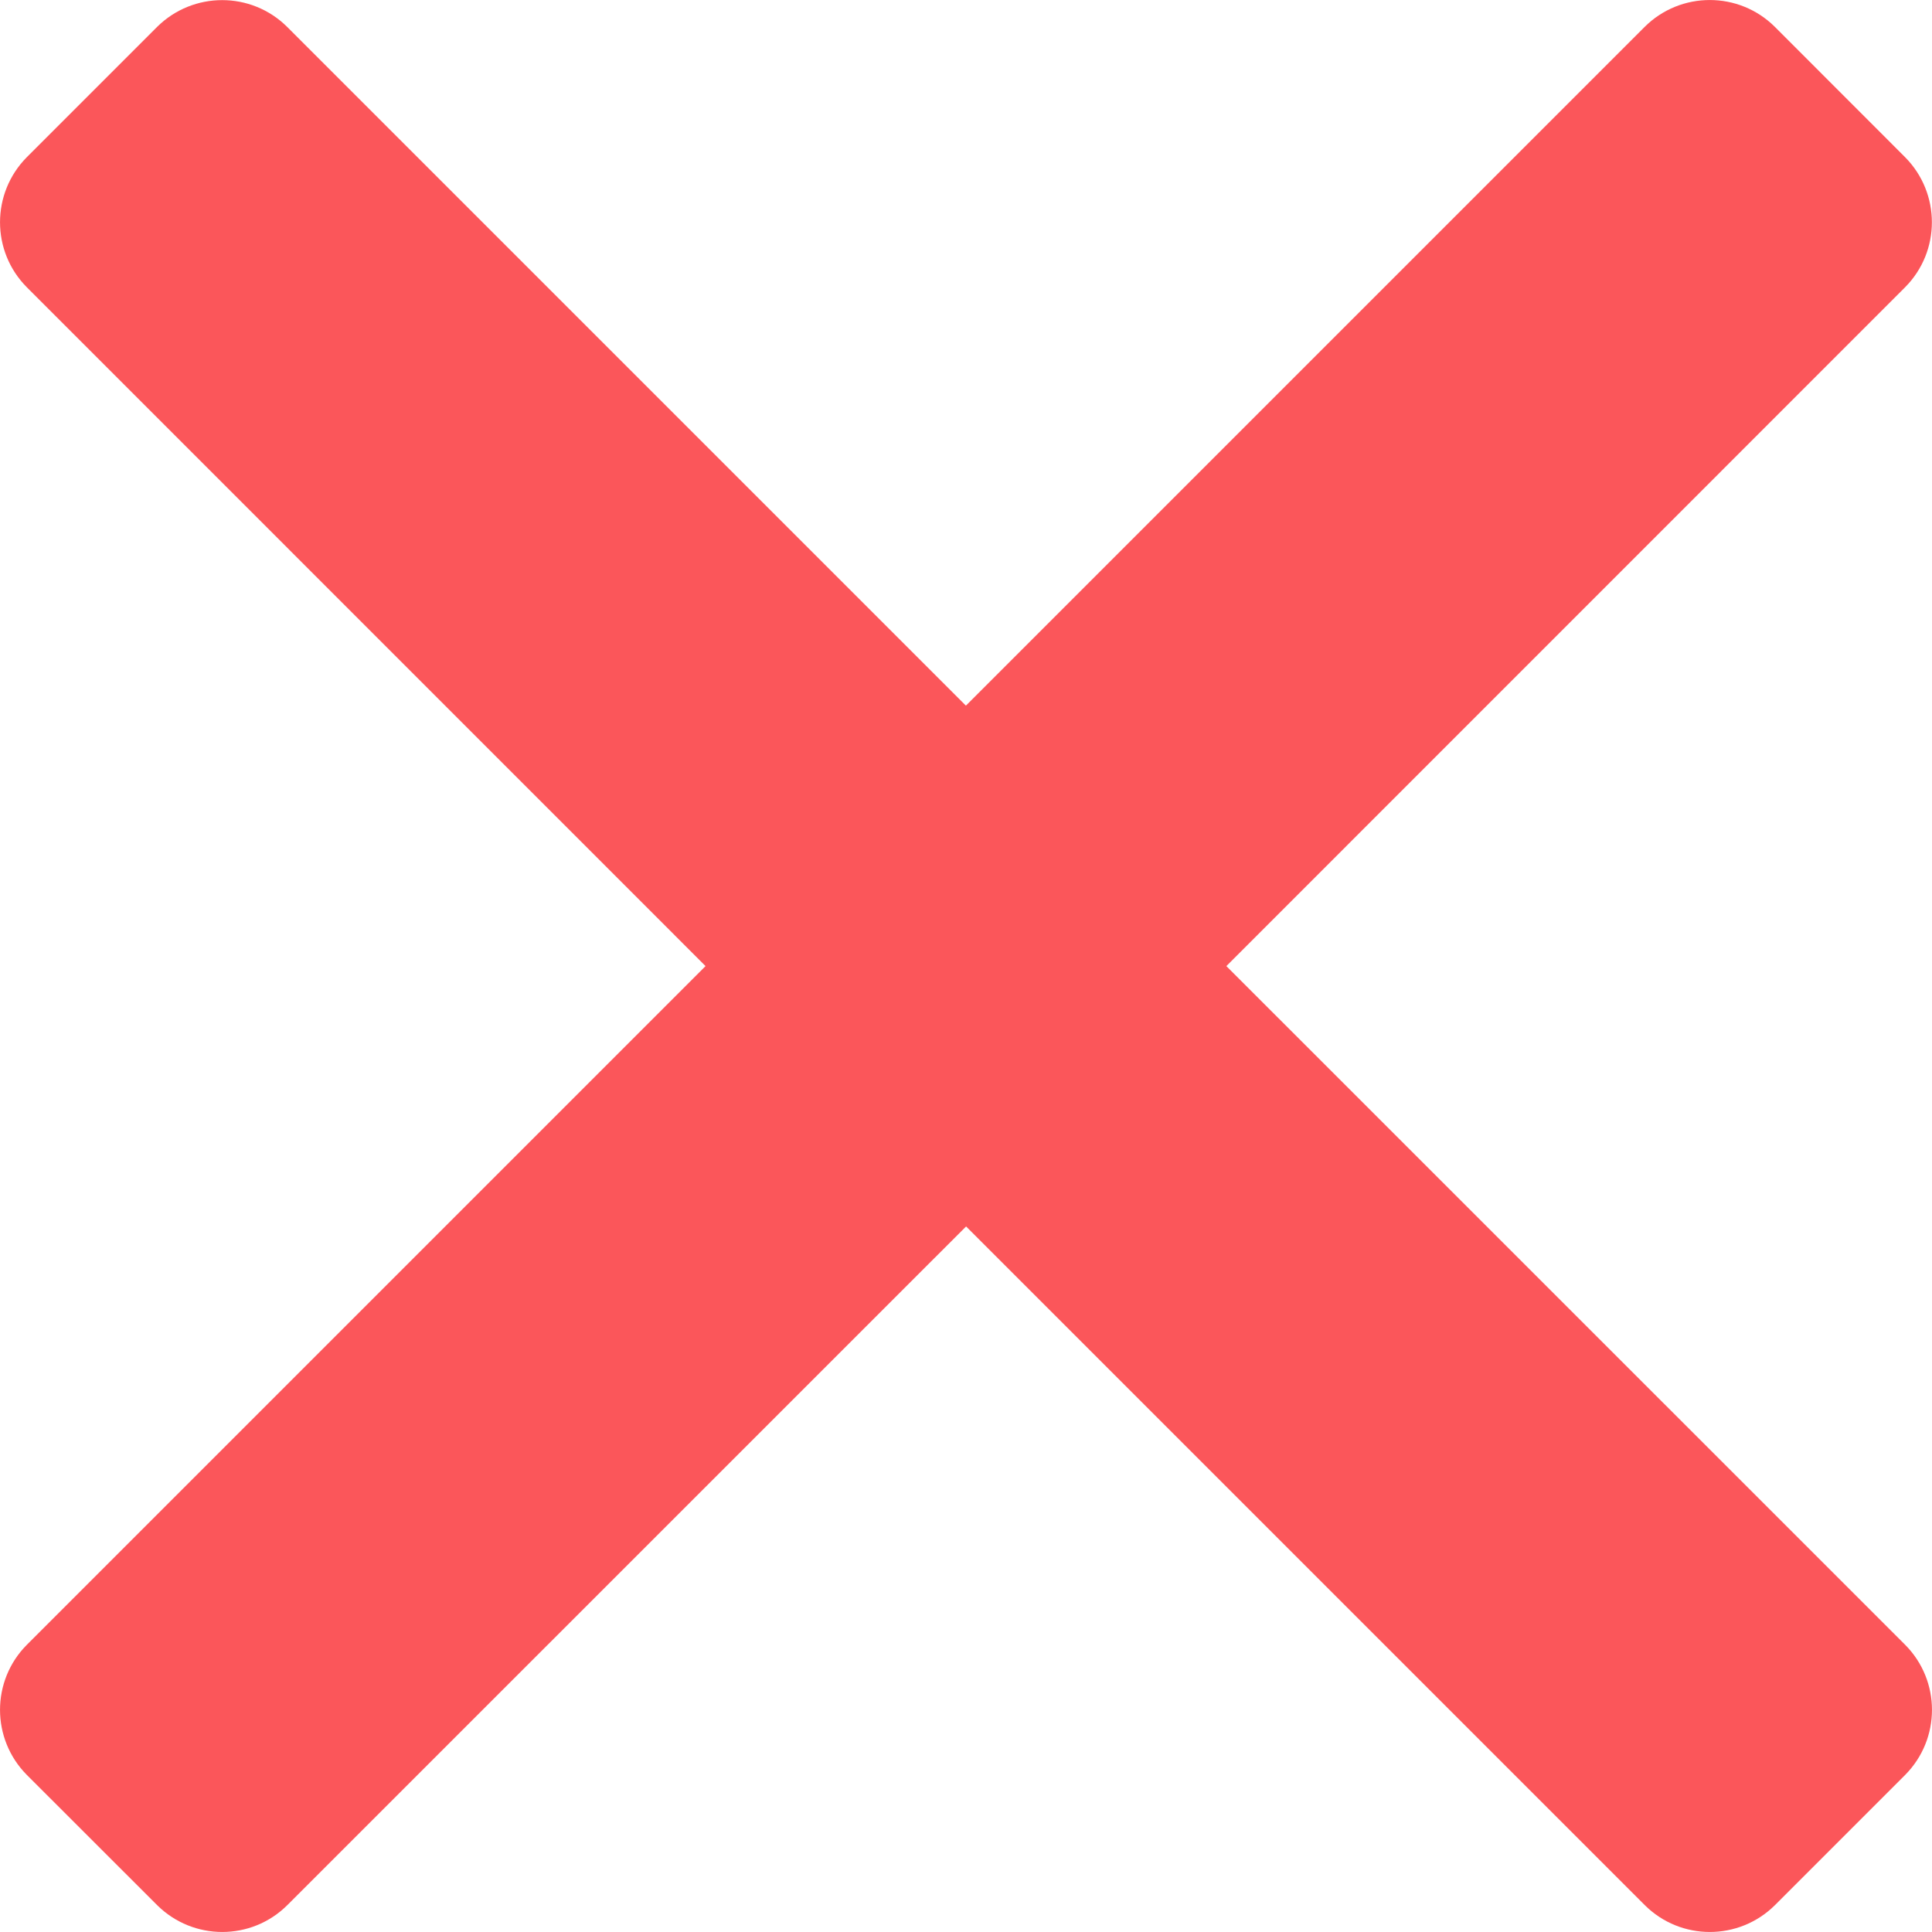
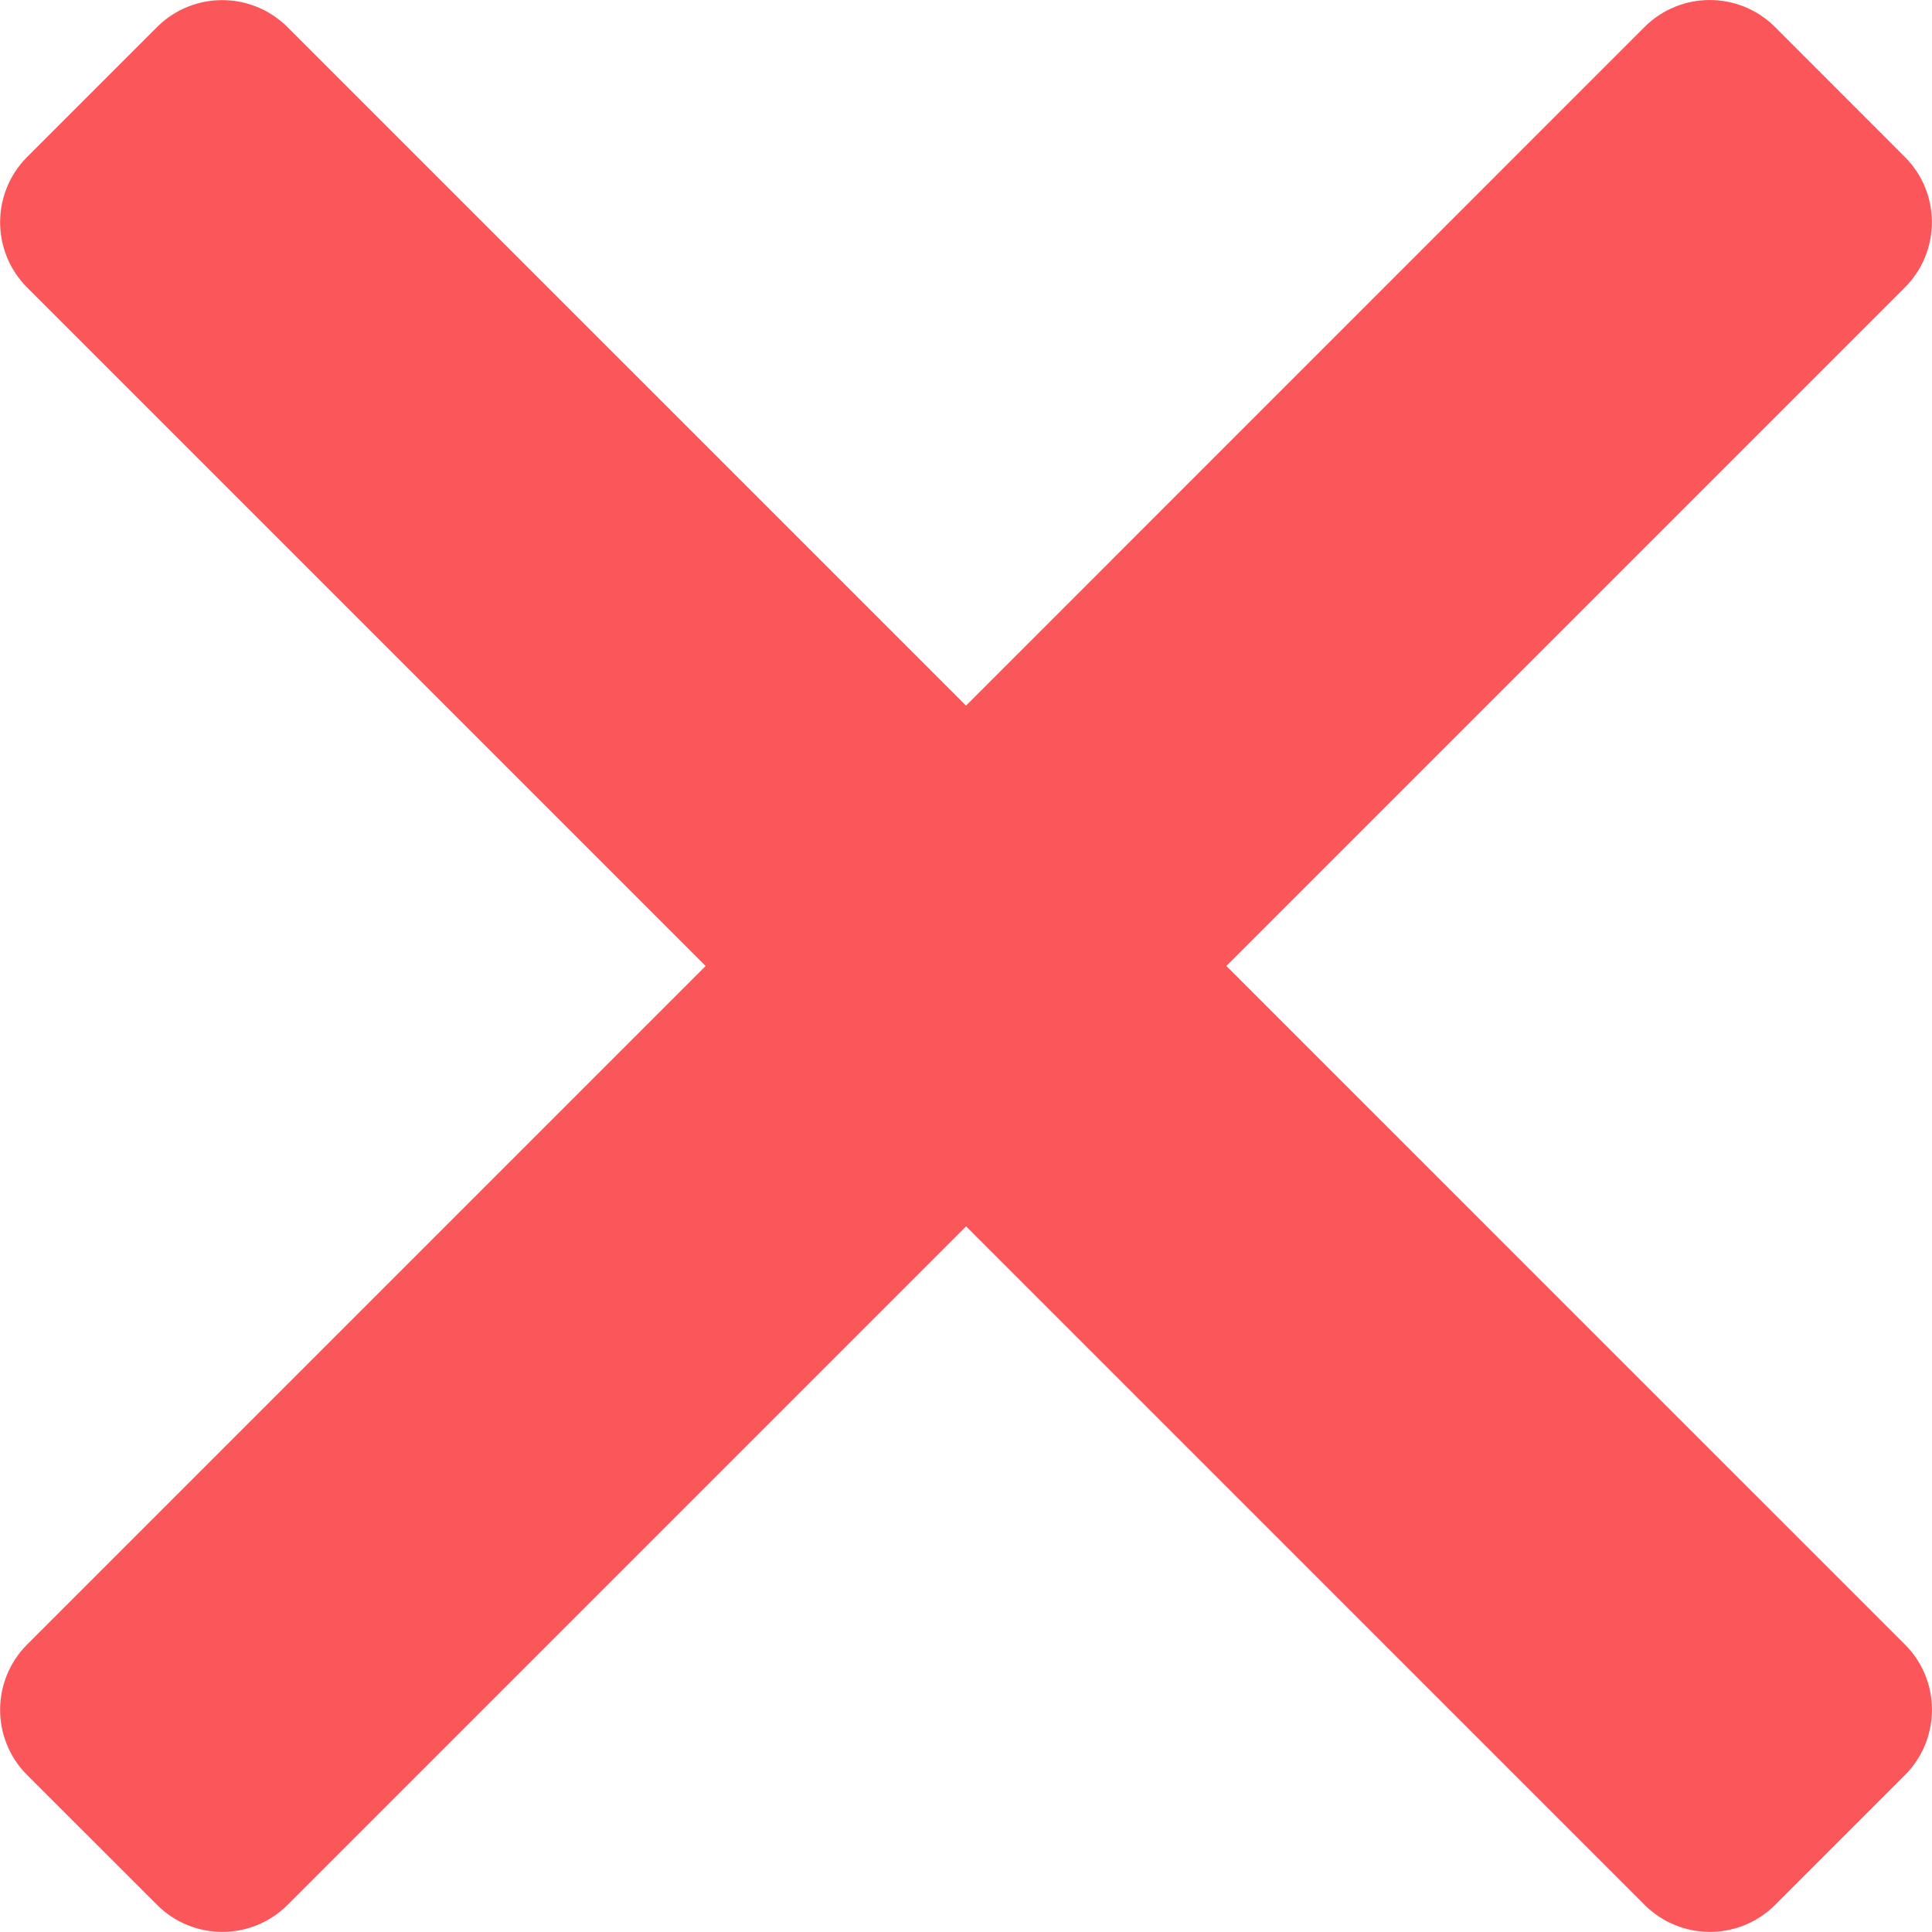
- <svg xmlns="http://www.w3.org/2000/svg" width="21" height="21" viewBox="0 0 21 21" fill="none">
-   <path d="M13.33 10.501L20.707 3.123C21.096 2.732 21.096 2.1 20.707 1.708L19.292 0.292C18.901 -0.097 18.268 -0.097 17.877 0.292L10.499 7.67L3.122 0.293C2.731 -0.096 2.099 -0.096 1.707 0.293L0.292 1.708C-0.097 2.1 -0.097 2.732 0.292 3.123L7.669 10.501L0.292 17.878C-0.097 18.269 -0.097 18.901 0.292 19.293L1.708 20.708C2.1 21.097 2.732 21.097 3.123 20.708L10.501 13.331L17.878 20.708C18.269 21.097 18.901 21.097 19.293 20.708L20.708 19.293C21.097 18.901 21.097 18.269 20.708 17.878L13.33 10.501Z" fill="#FB565A" />
+ <svg xmlns="http://www.w3.org/2000/svg" fill="none" viewBox="0 0 21 21">
+   <path d="m13.33 10.5 7.377-7.377c0.389-0.392 0.389-1.024 0-1.415l-1.415-1.416c-0.392-0.389-1.024-0.389-1.415 0l-7.377 7.378-7.377-7.377c-0.392-0.389-1.024-0.389-1.415 0l-1.415 1.415c-0.389 0.392-0.389 1.024 0 1.415l7.377 7.377-7.377 7.377c-0.389 0.392-0.389 1.024 0 1.415l1.416 1.415c0.392 0.389 1.024 0.389 1.415 0l7.377-7.377 7.377 7.377c0.392 0.389 1.024 0.389 1.415 0l1.415-1.415c0.389-0.392 0.389-1.024 0-1.415l-7.378-7.377z" fill="#FB565A" />
</svg>
